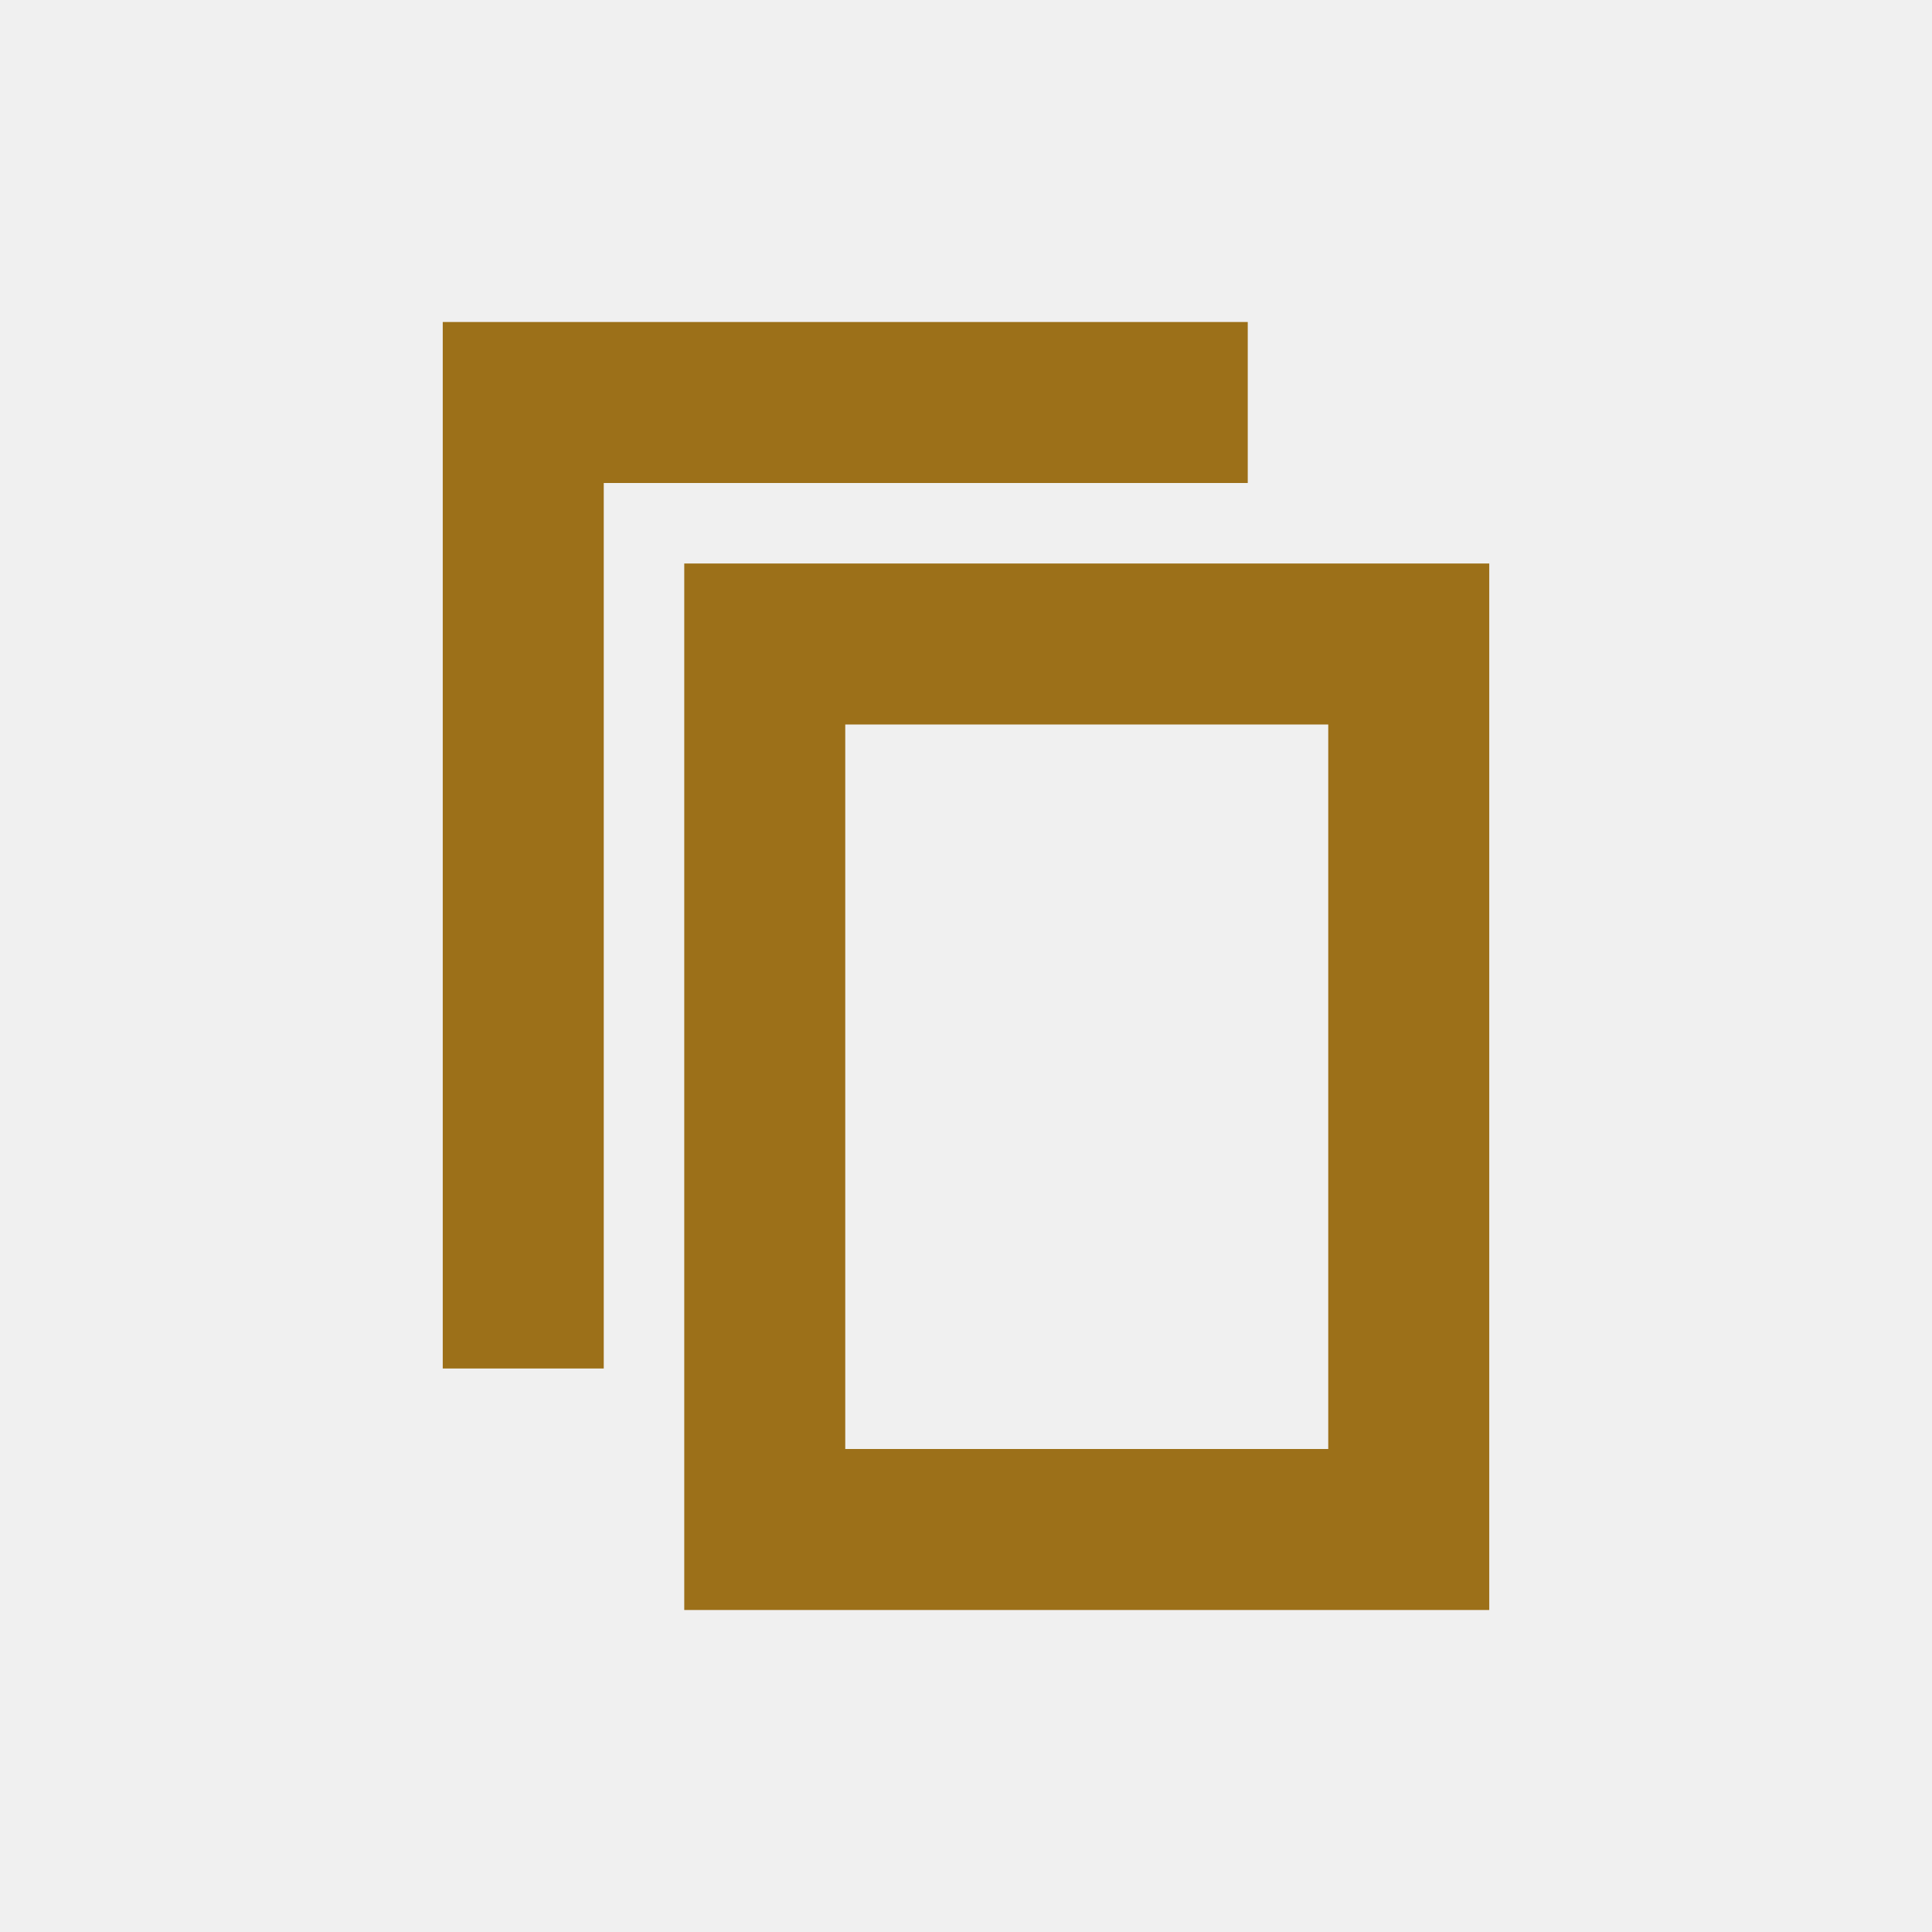
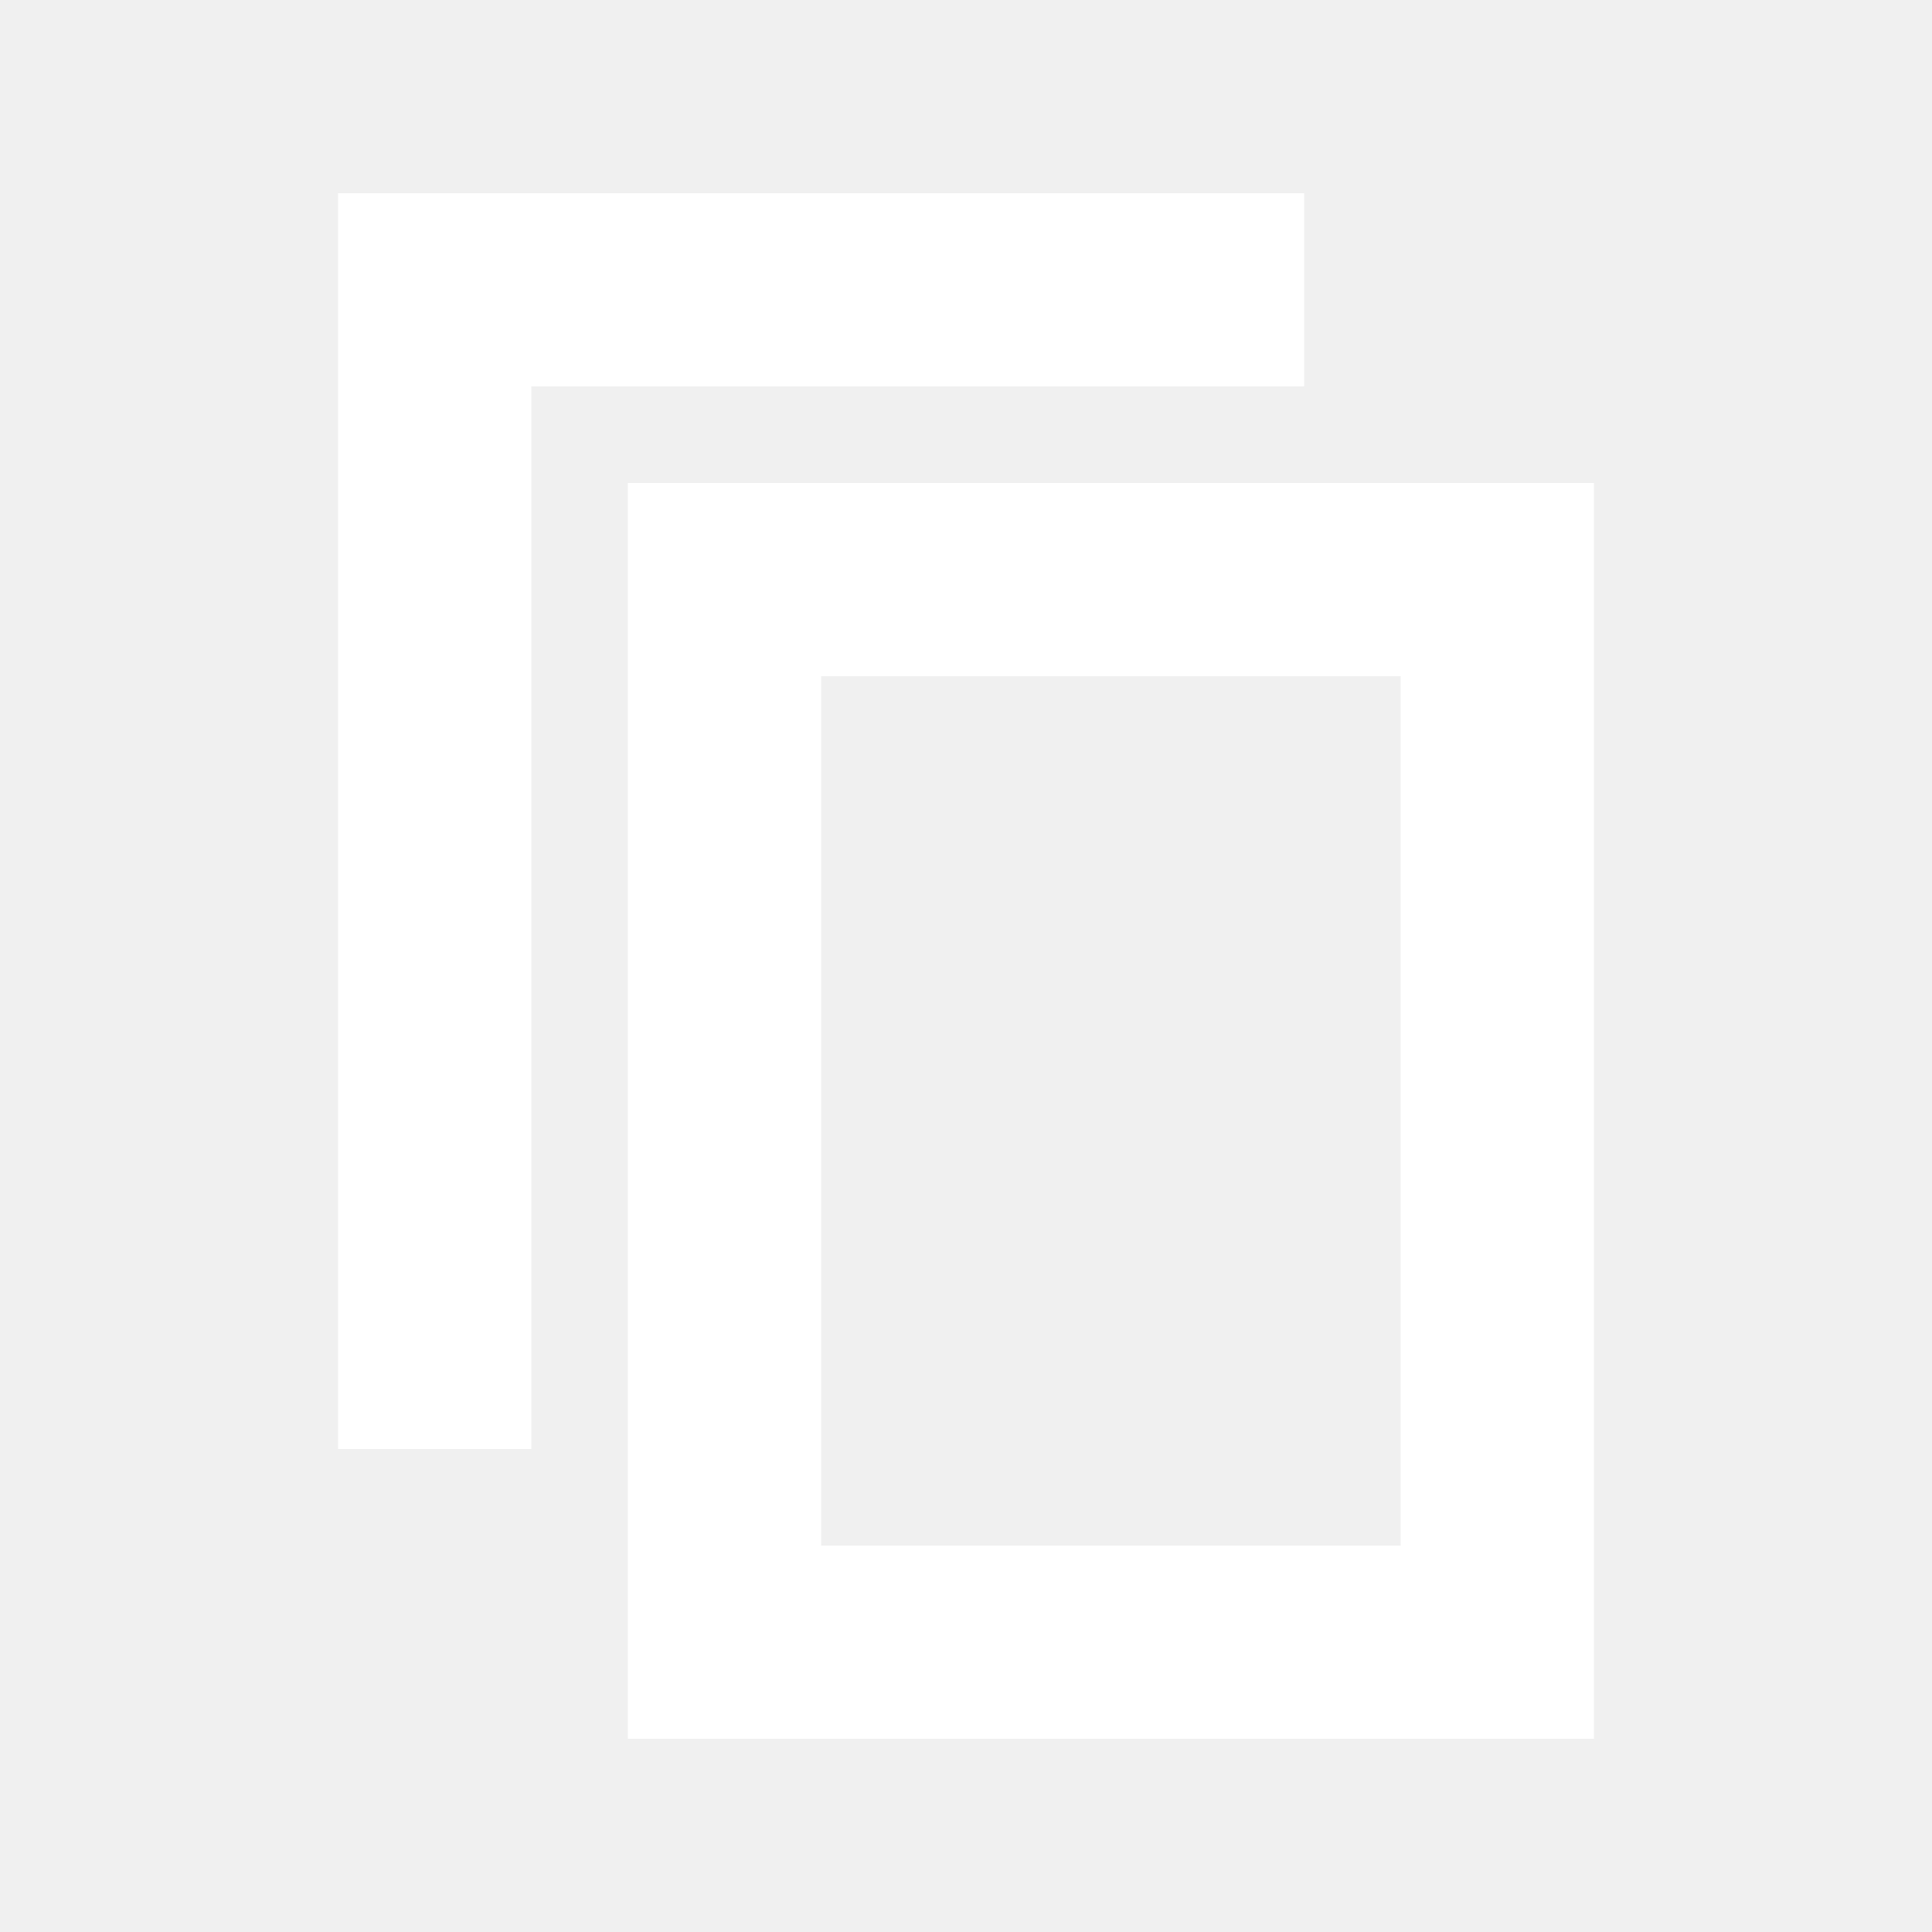
- <svg xmlns="http://www.w3.org/2000/svg" width="24px" height="24px" viewBox="0 0 24 24" version="1.1">
-   <g id="Artboard" stroke="none" stroke-width="1" fill="none" fill-rule="evenodd">
-     <g id="ic-copy-liliac" transform="translate(2, 2)">
-       <g id="Group_8993" transform="translate(3, 2)" fill="#9c7019" fill-rule="nonzero">
+ <svg xmlns="http://www.w3.org/2000/svg" width="20px" height="20px" viewBox="0 0 20 20" version="1.1">
+   <g id="Page-1" stroke="none" stroke-width="1" fill="none" fill-rule="evenodd">
+     <g id="ic-copy-liliac">
+       <g id="Group_8993" transform="translate(3, 2)" fill="#FFFFFF" fill-rule="nonzero">
        <polygon id="Path_18959" points="2.5 13 0.5 13 0.5 0 10.5 0 10.5 2 2.5 2" />
      </g>
      <polygon id="Rectangle_4640" points="0 0 20 0 20 20 0 20" />
-       <g id="Group_8994" transform="translate(6, 5)" fill="#9c7019" fill-rule="nonzero">
+       <g id="Group_8994" transform="translate(6, 5)" fill="#FFFFFF" fill-rule="nonzero">
        <path d="M10.5,13 L0.5,13 L0.5,0 L10.5,0 L10.5,13 Z M2.5,11 L8.5,11 L8.5,2 L2.5,2 L2.5,11 Z" id="Path_18960" />
      </g>
    </g>
  </g>
</svg>
